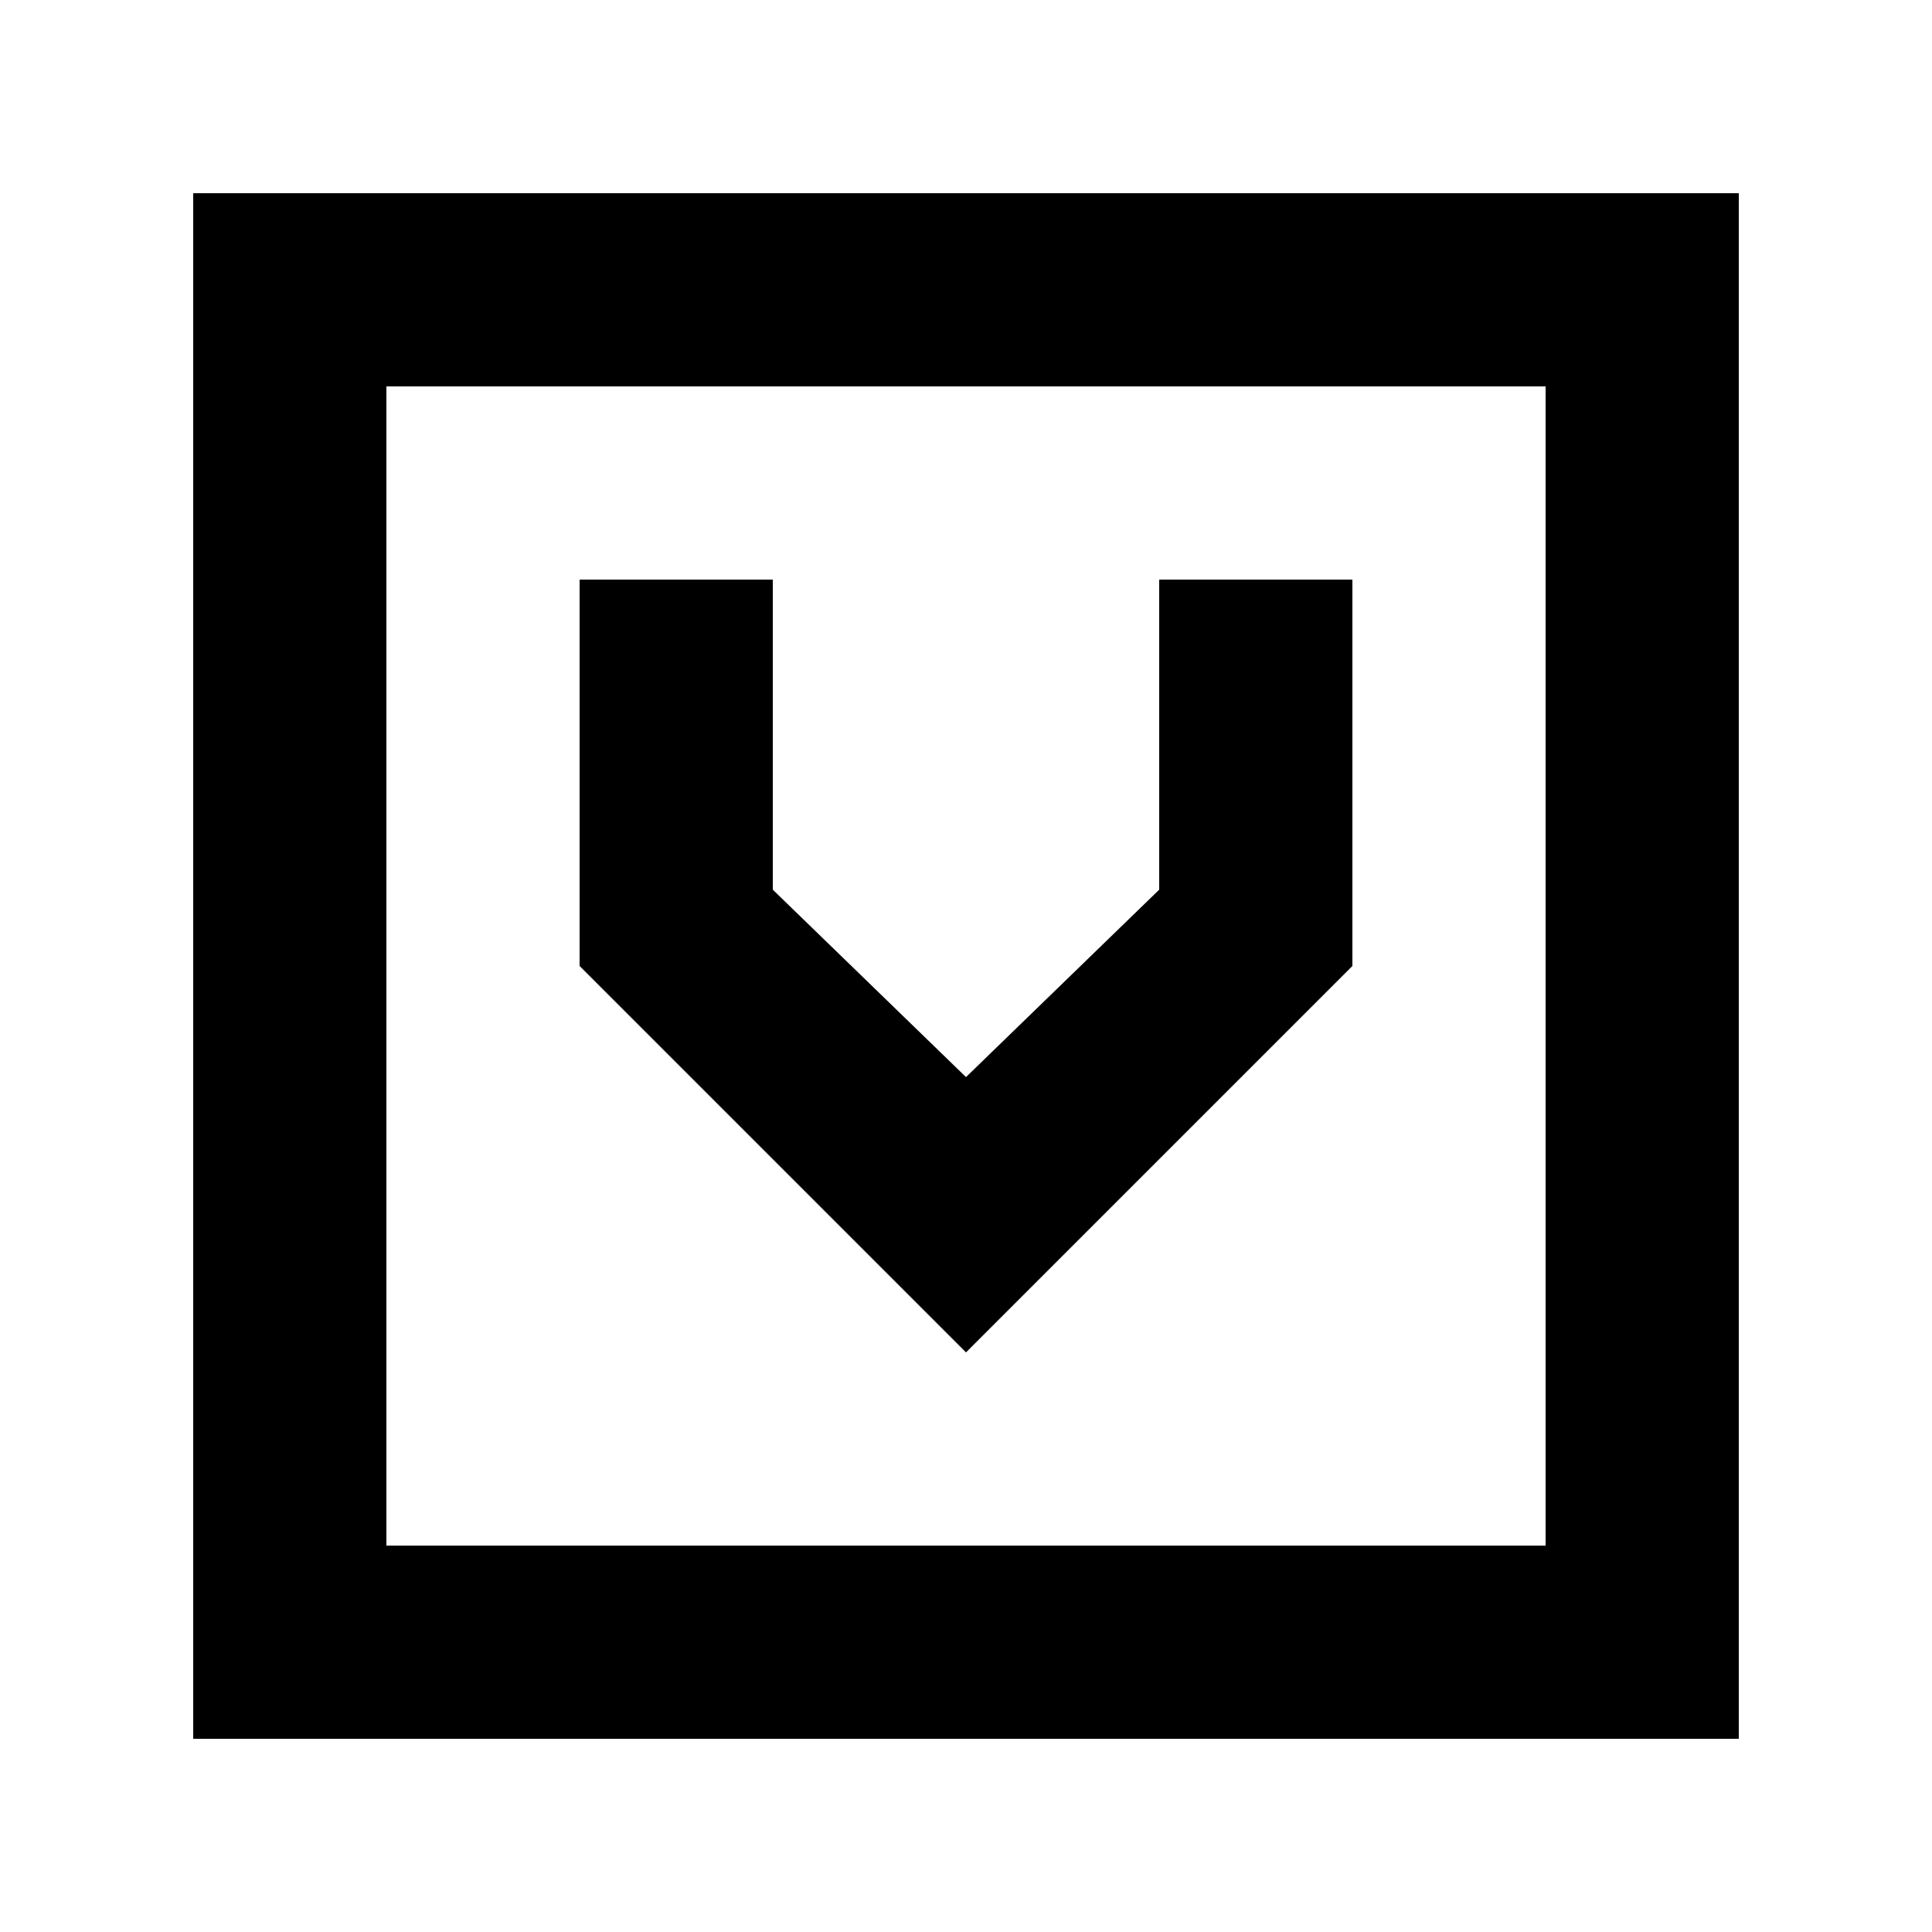
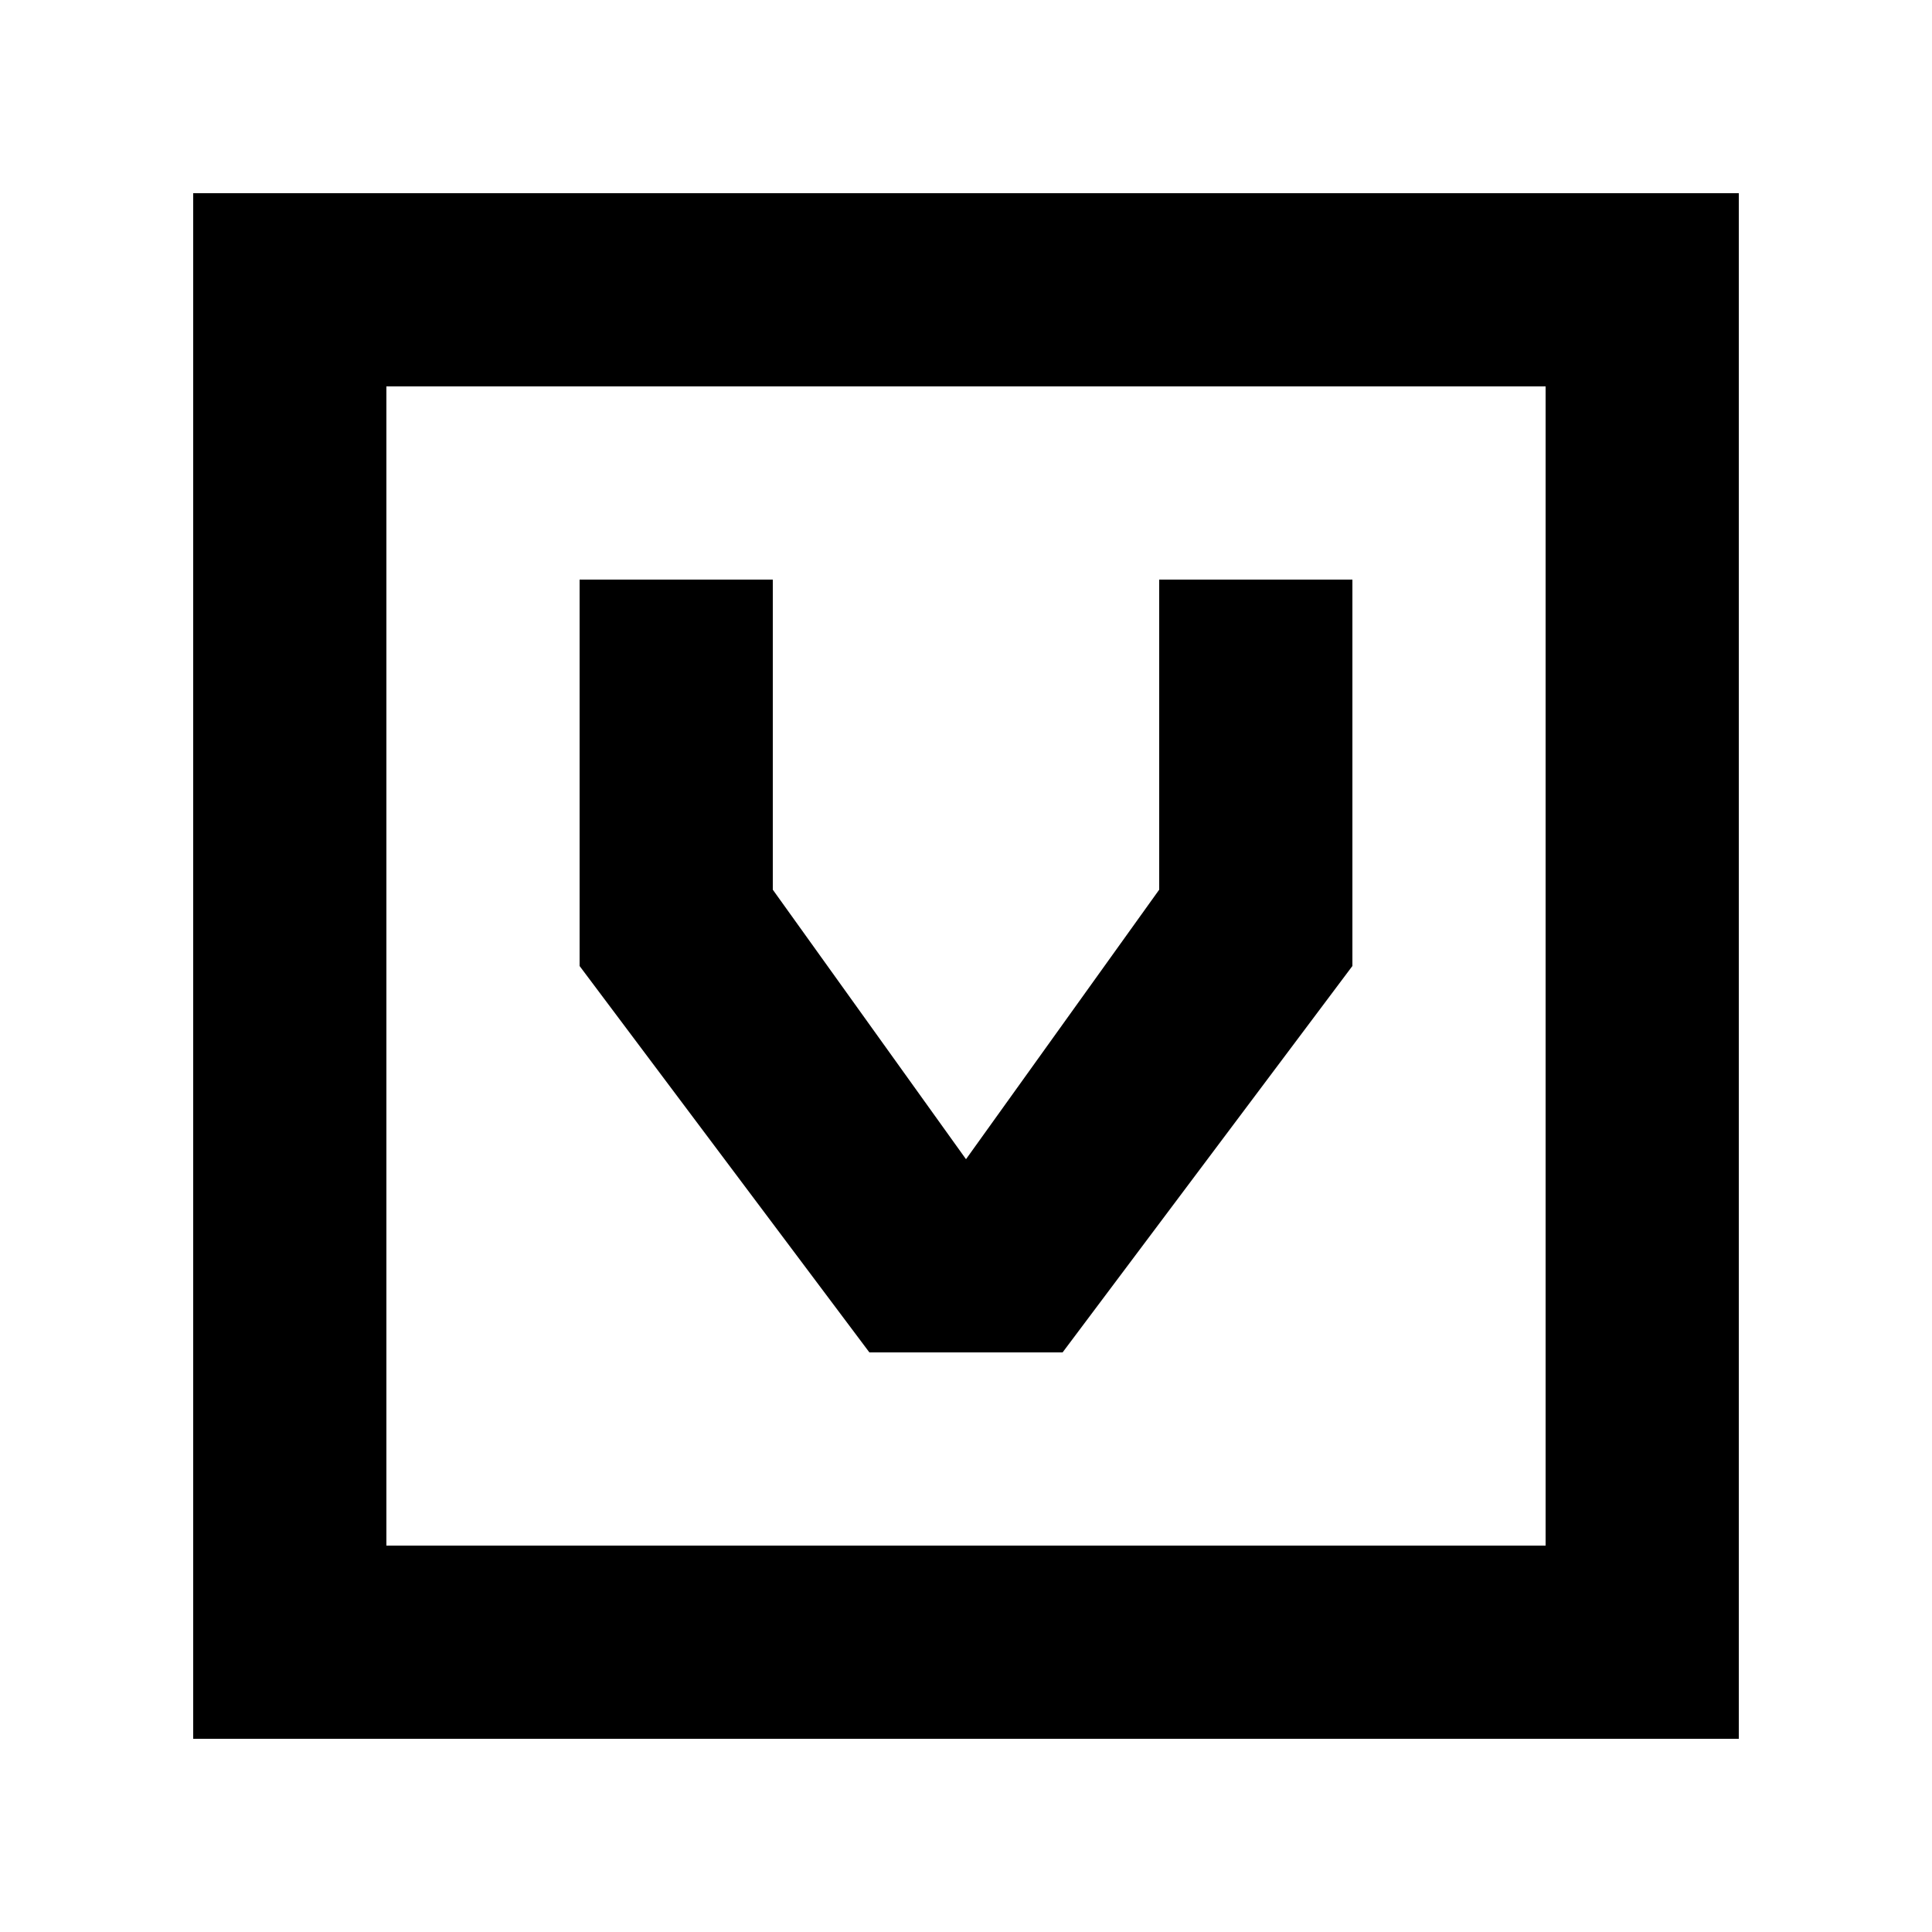
<svg xmlns="http://www.w3.org/2000/svg" width="20" height="20" viewBox="0 0 20 20">
  <g id="Layer_1" data-name="Layer 1">
-     <path d="M14,10V6H12V9.21l-2,1.94L8,9.21V6H6v4l4,4ZM2,2V18H18V2ZM16,16H4V4H16Z" />
+     <path d="M14,10V6H12V9.21L10,12,8,9.21V6H6v4l3,4h2ZM2,2V18H18V2ZM16,16H4V4H16Z" />
  </g>
</svg>
